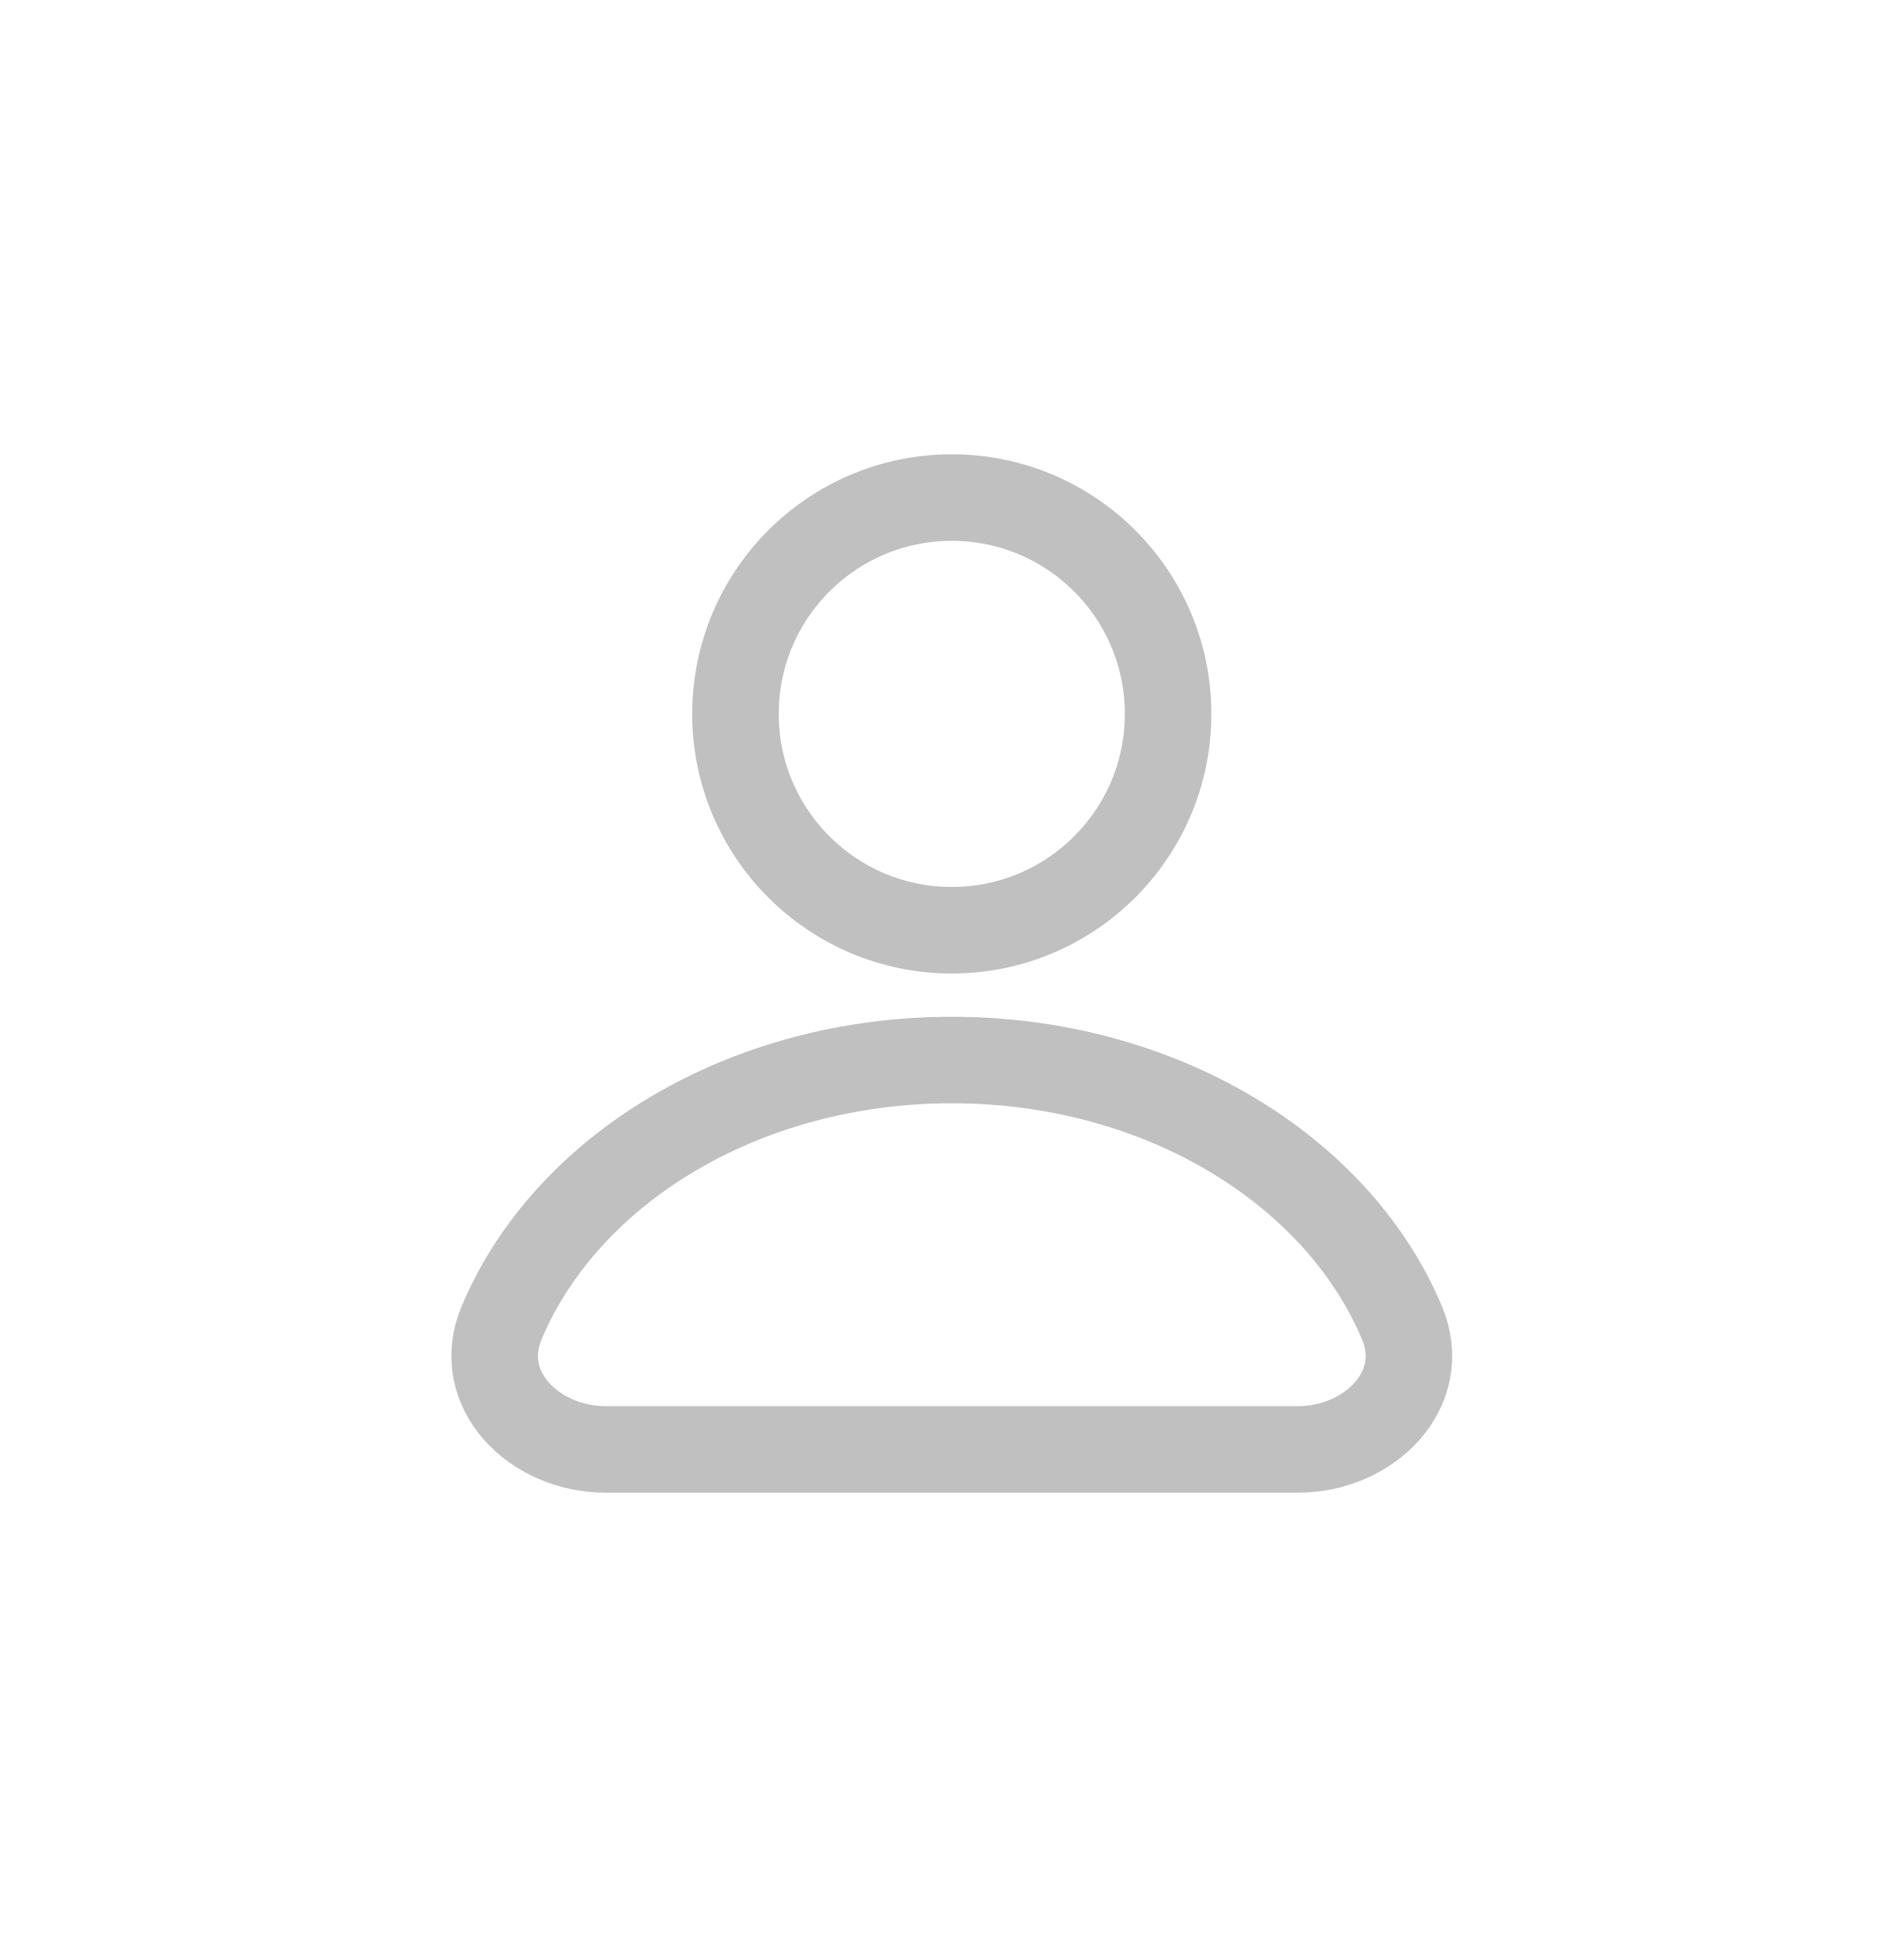
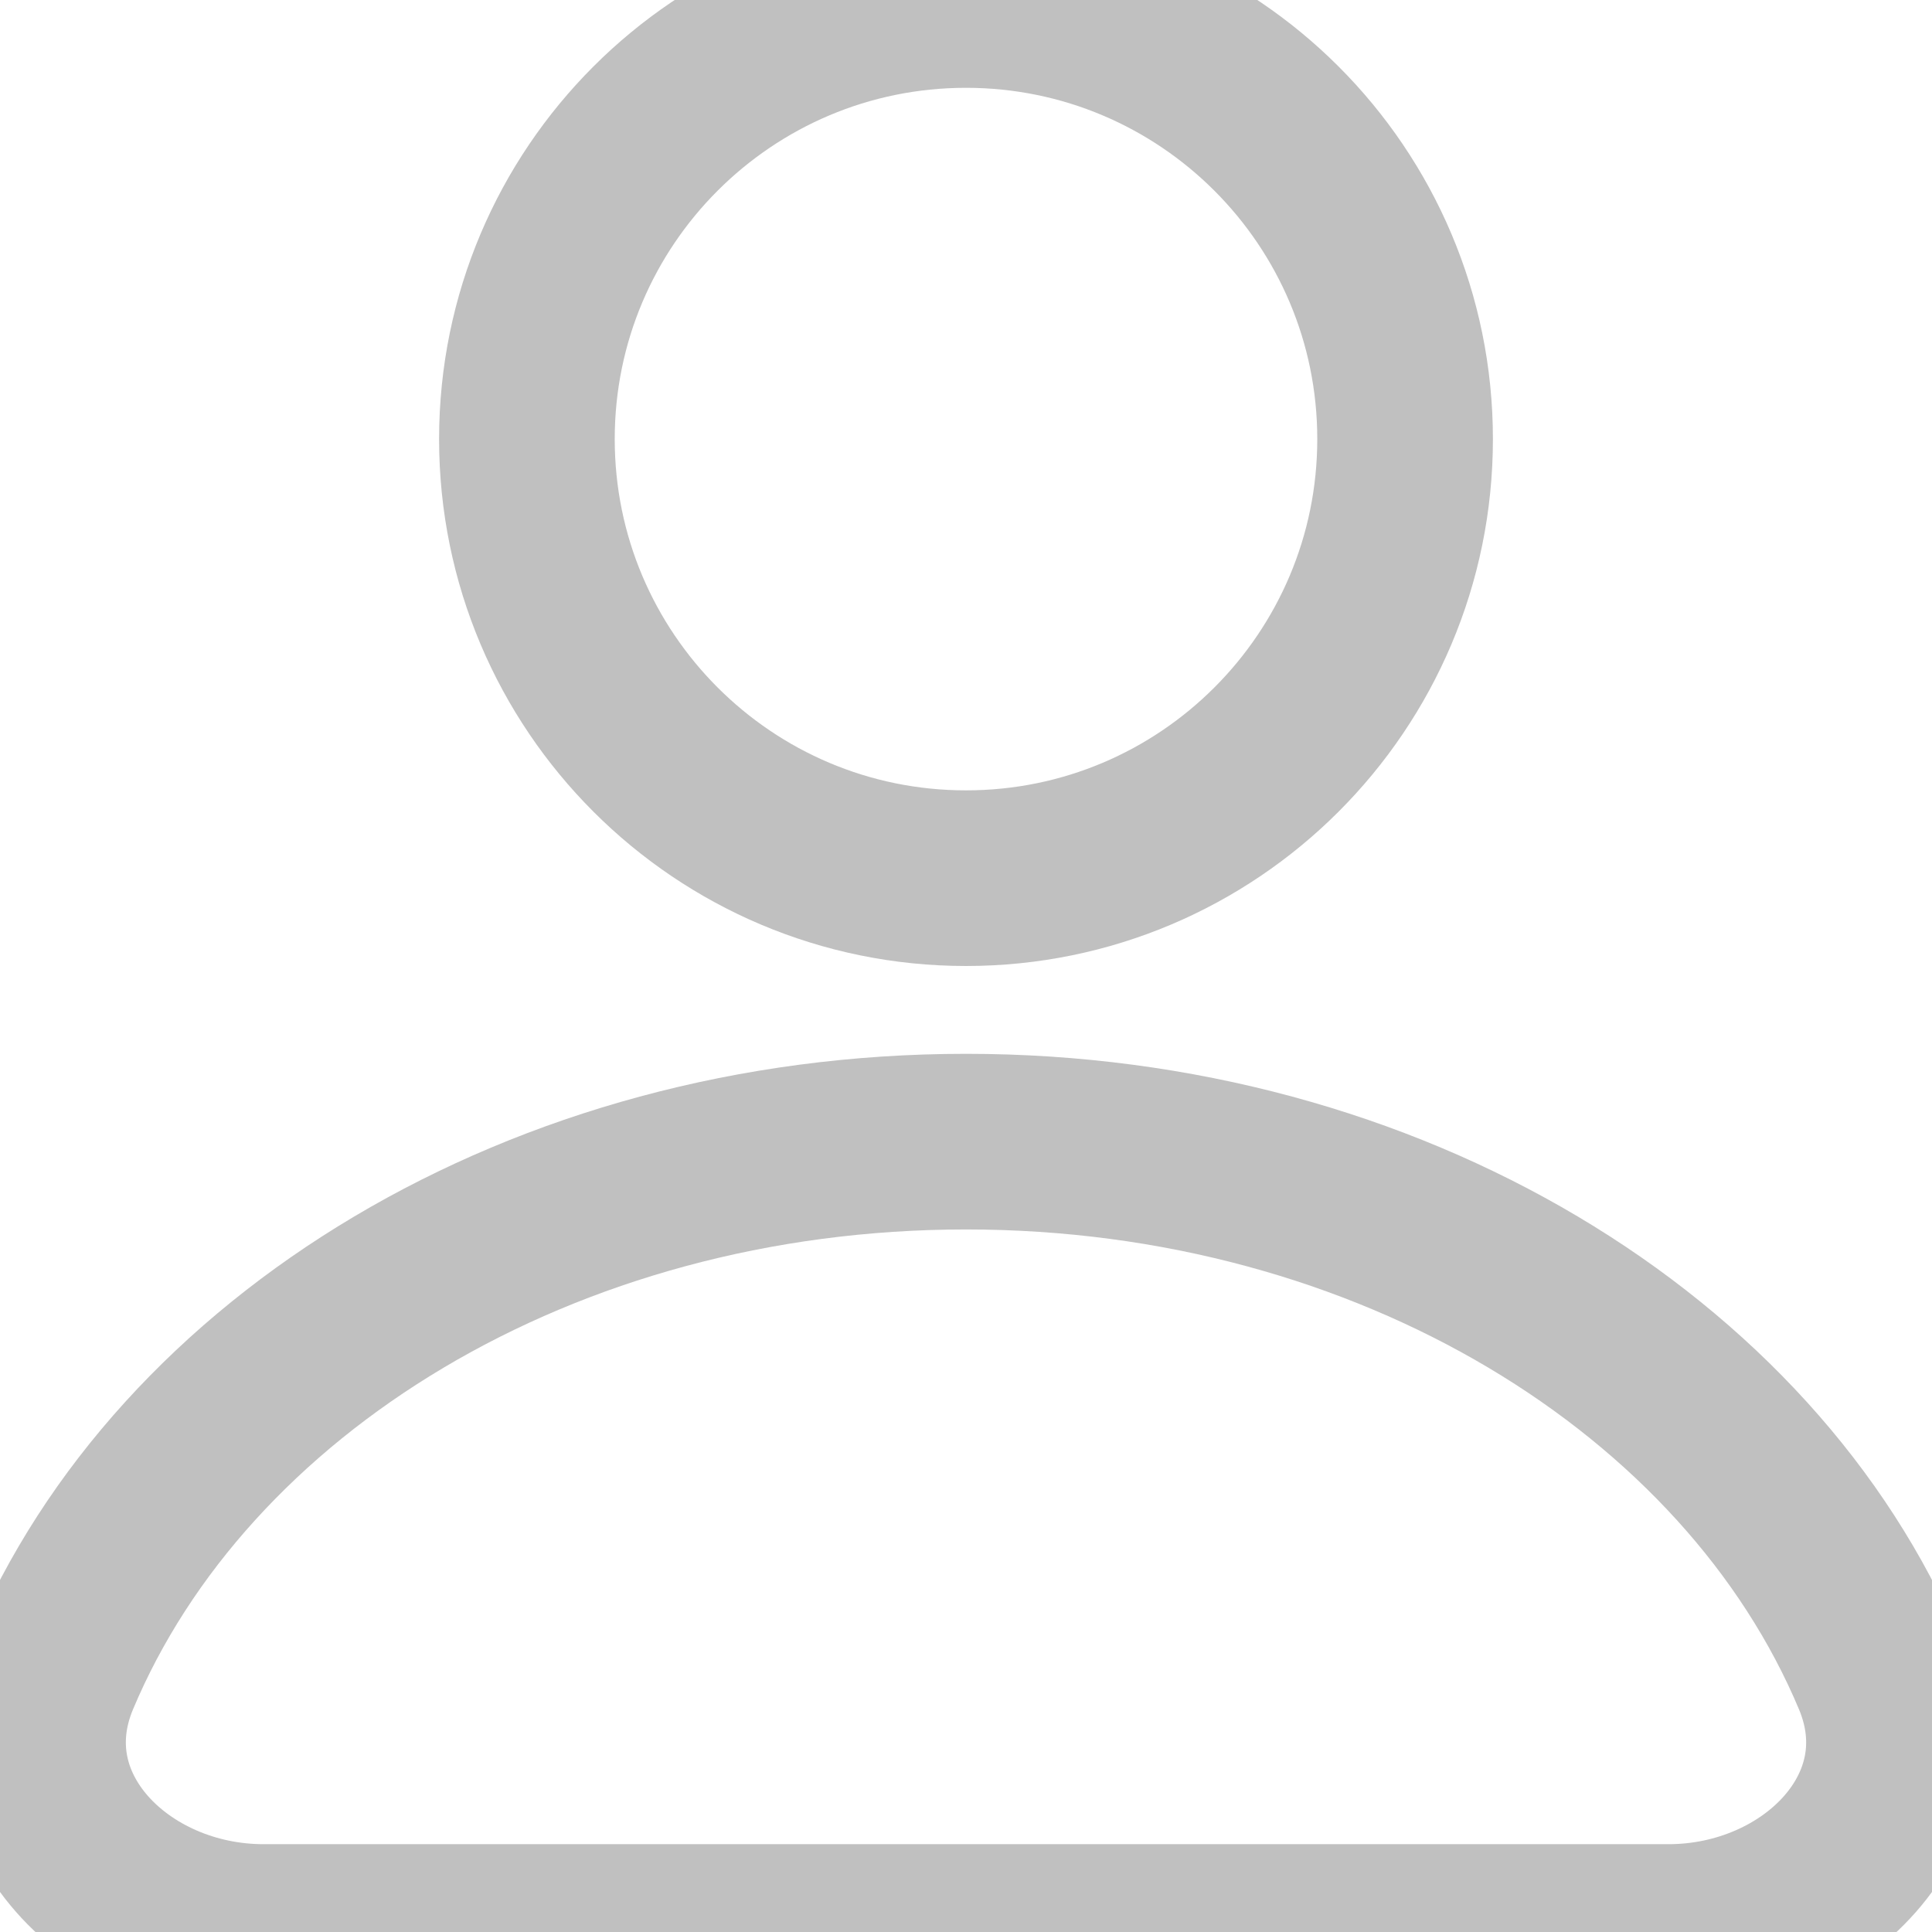
- <svg xmlns="http://www.w3.org/2000/svg" width="44" height="45" viewBox="0 0 44 45" fill="none">
+ <svg xmlns="http://www.w3.org/2000/svg" width="22" height="22" viewBox="11.5 11.5 21 22" fill="none">
  <circle cx="22" cy="16.5" r="5" stroke="#C0C0C0" stroke-width="2" />
  <path d="M22 24.5C17.175 24.5 13.075 27.042 11.592 30.579C10.952 32.107 12.343 33.5 14 33.5H30C31.657 33.5 33.048 32.107 32.408 30.579C30.925 27.042 26.825 24.5 22 24.5Z" stroke="#C0C0C0" stroke-width="2" />
</svg>
